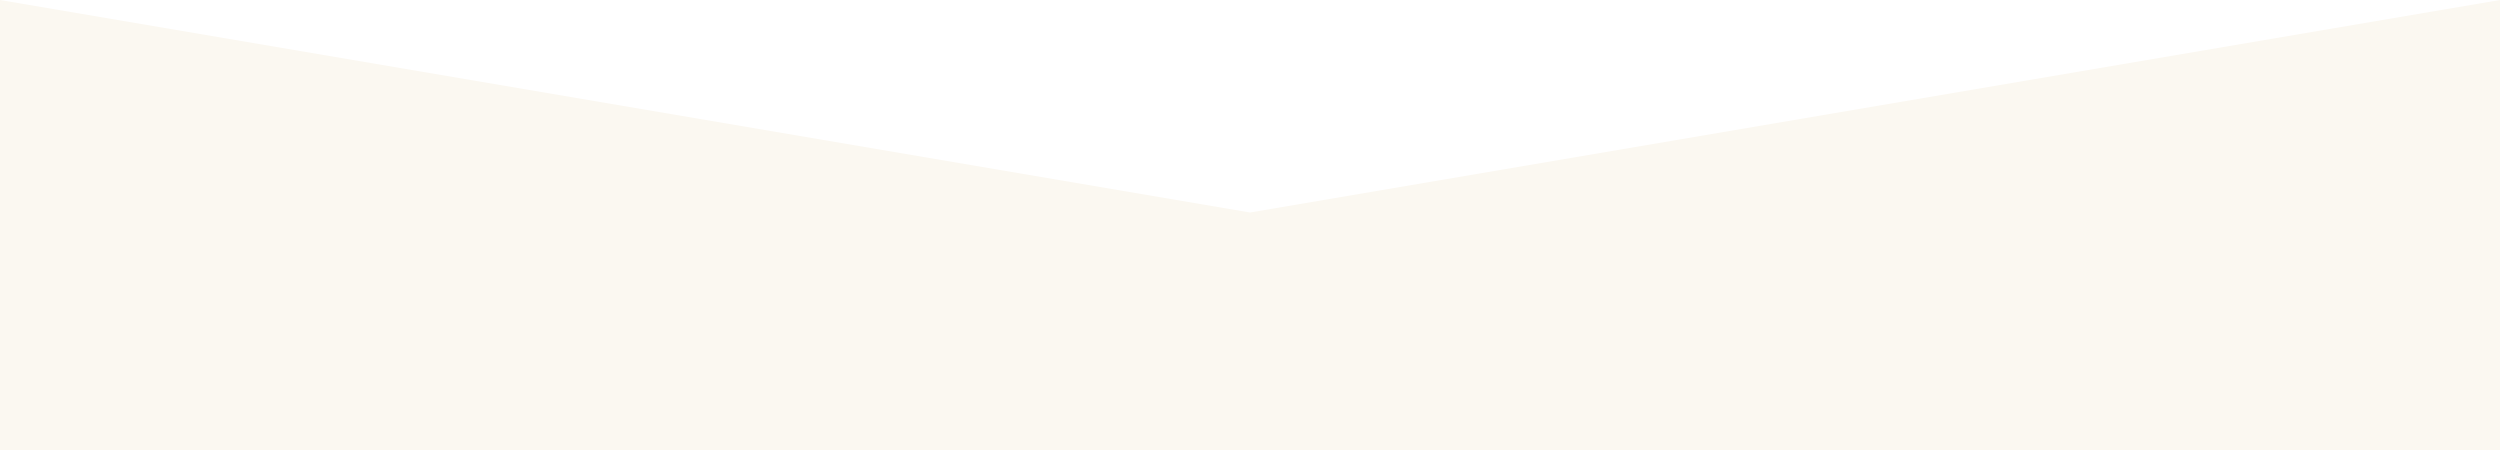
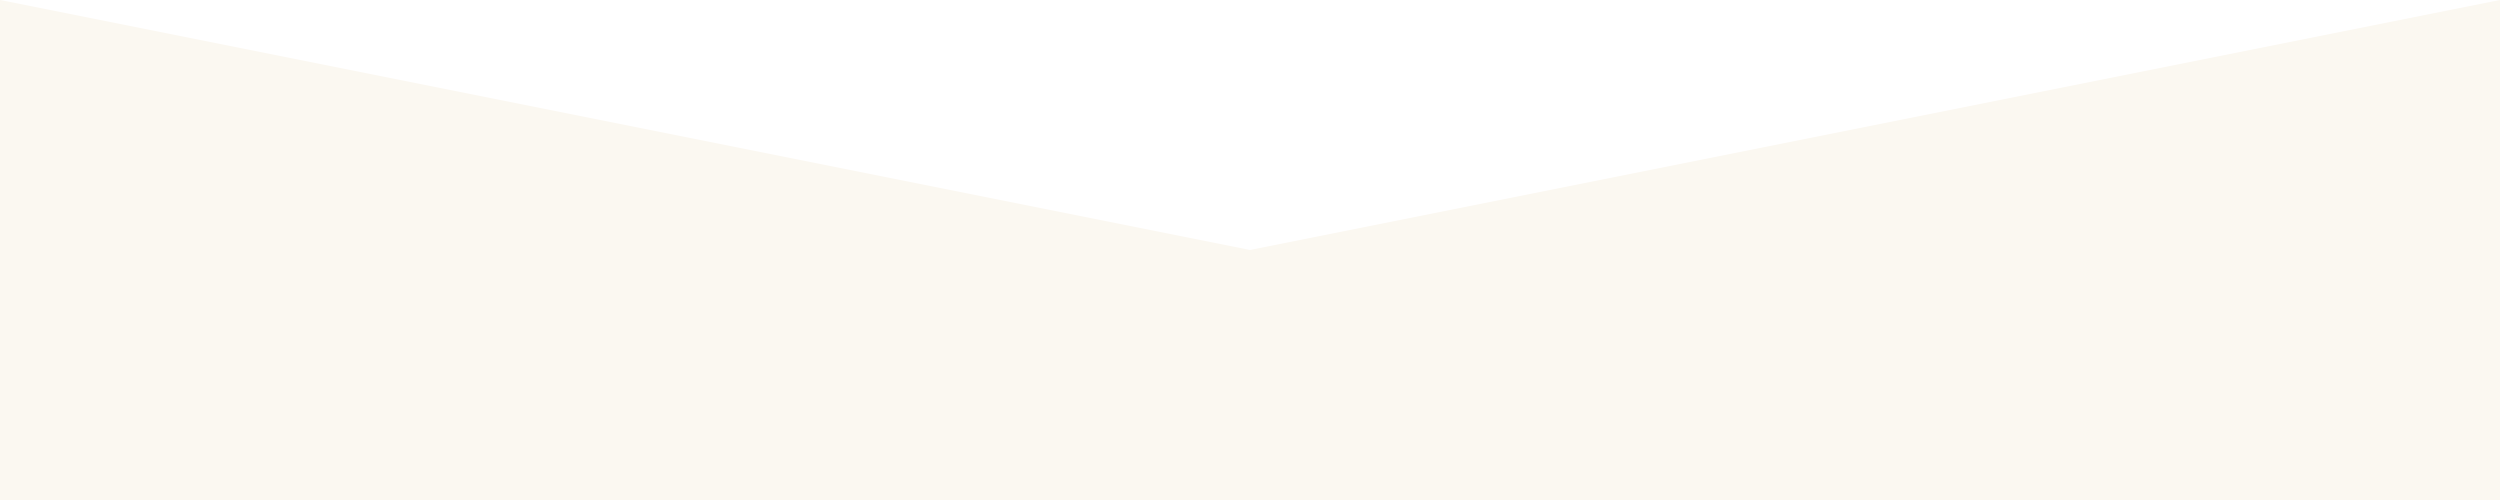
- <svg xmlns="http://www.w3.org/2000/svg" width="2000" height="360" viewBox="0 0 2000 360">
-   <path fill-rule="evenodd" clip-rule="evenodd" fill="#FBF8F1" d="M 2000 360 v -360 l -1000 170 -1000 -170 v 360 z" />
+ <svg xmlns="http://www.w3.org/2000/svg" width="2000" height="400" viewBox="0 0 2000 400">
+   <path fill-rule="evenodd" clip-rule="evenodd" fill="#FBF8F1" d="M 2000 400 v -400 l -1000 200 -1000 -200 v 400 z" />
</svg>
